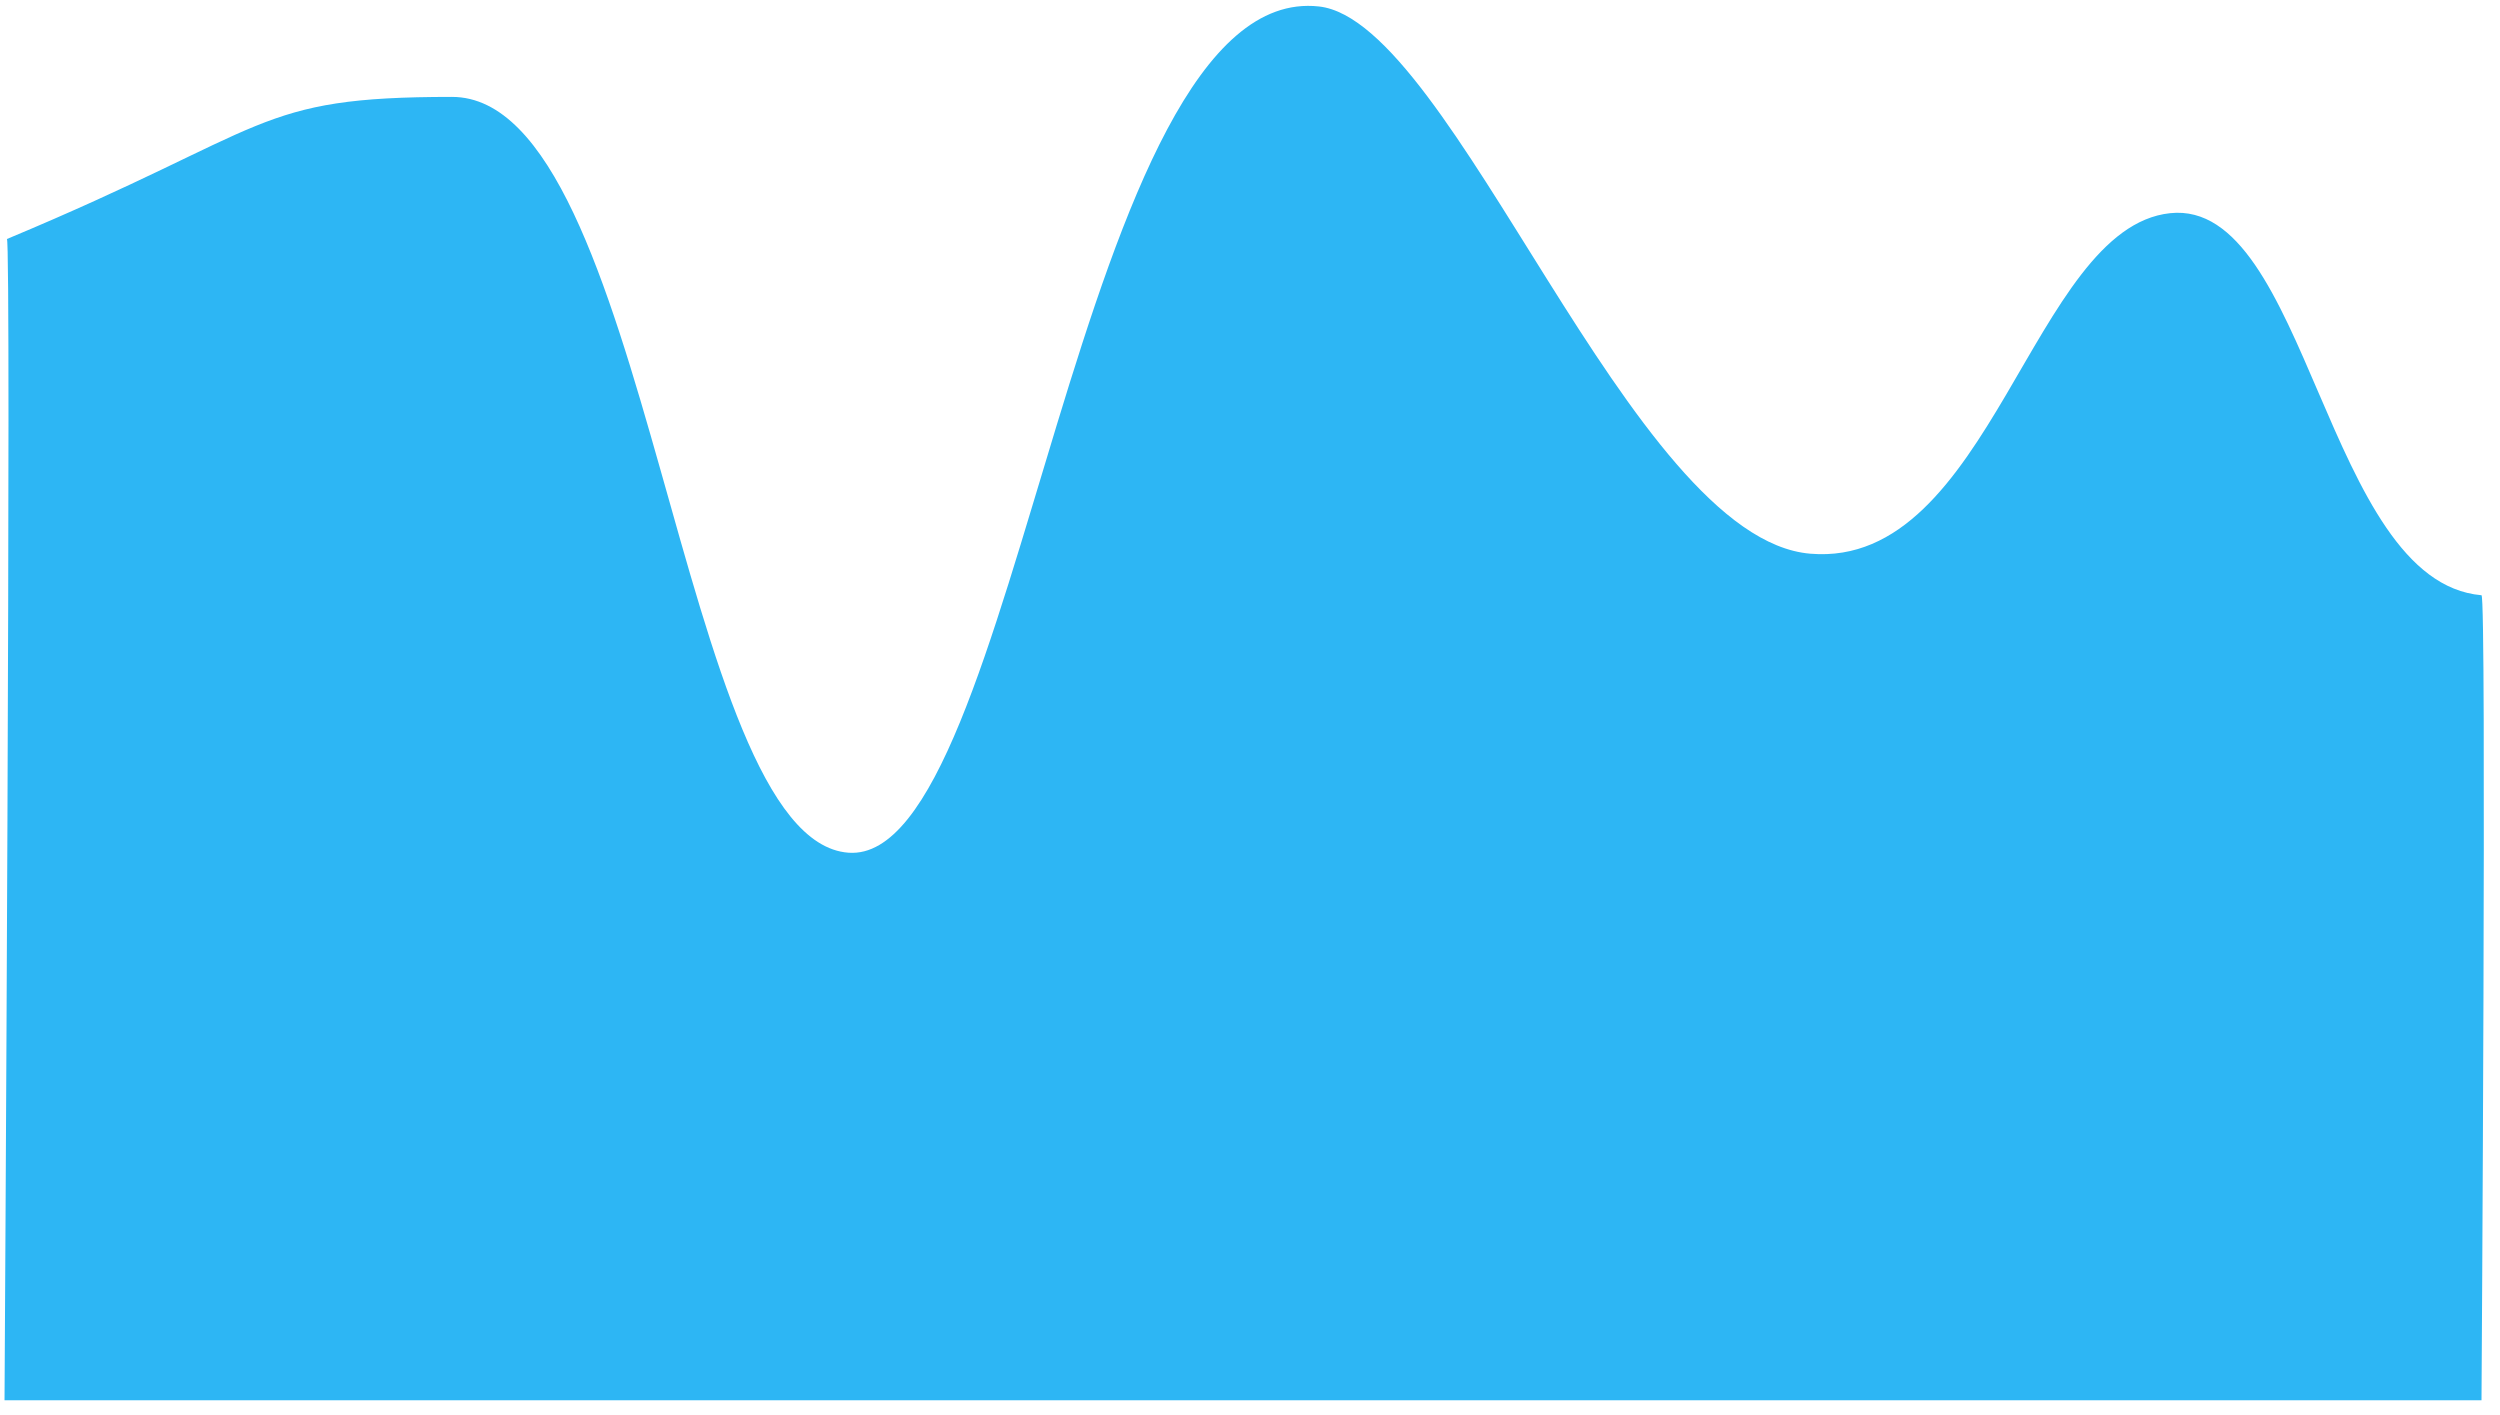
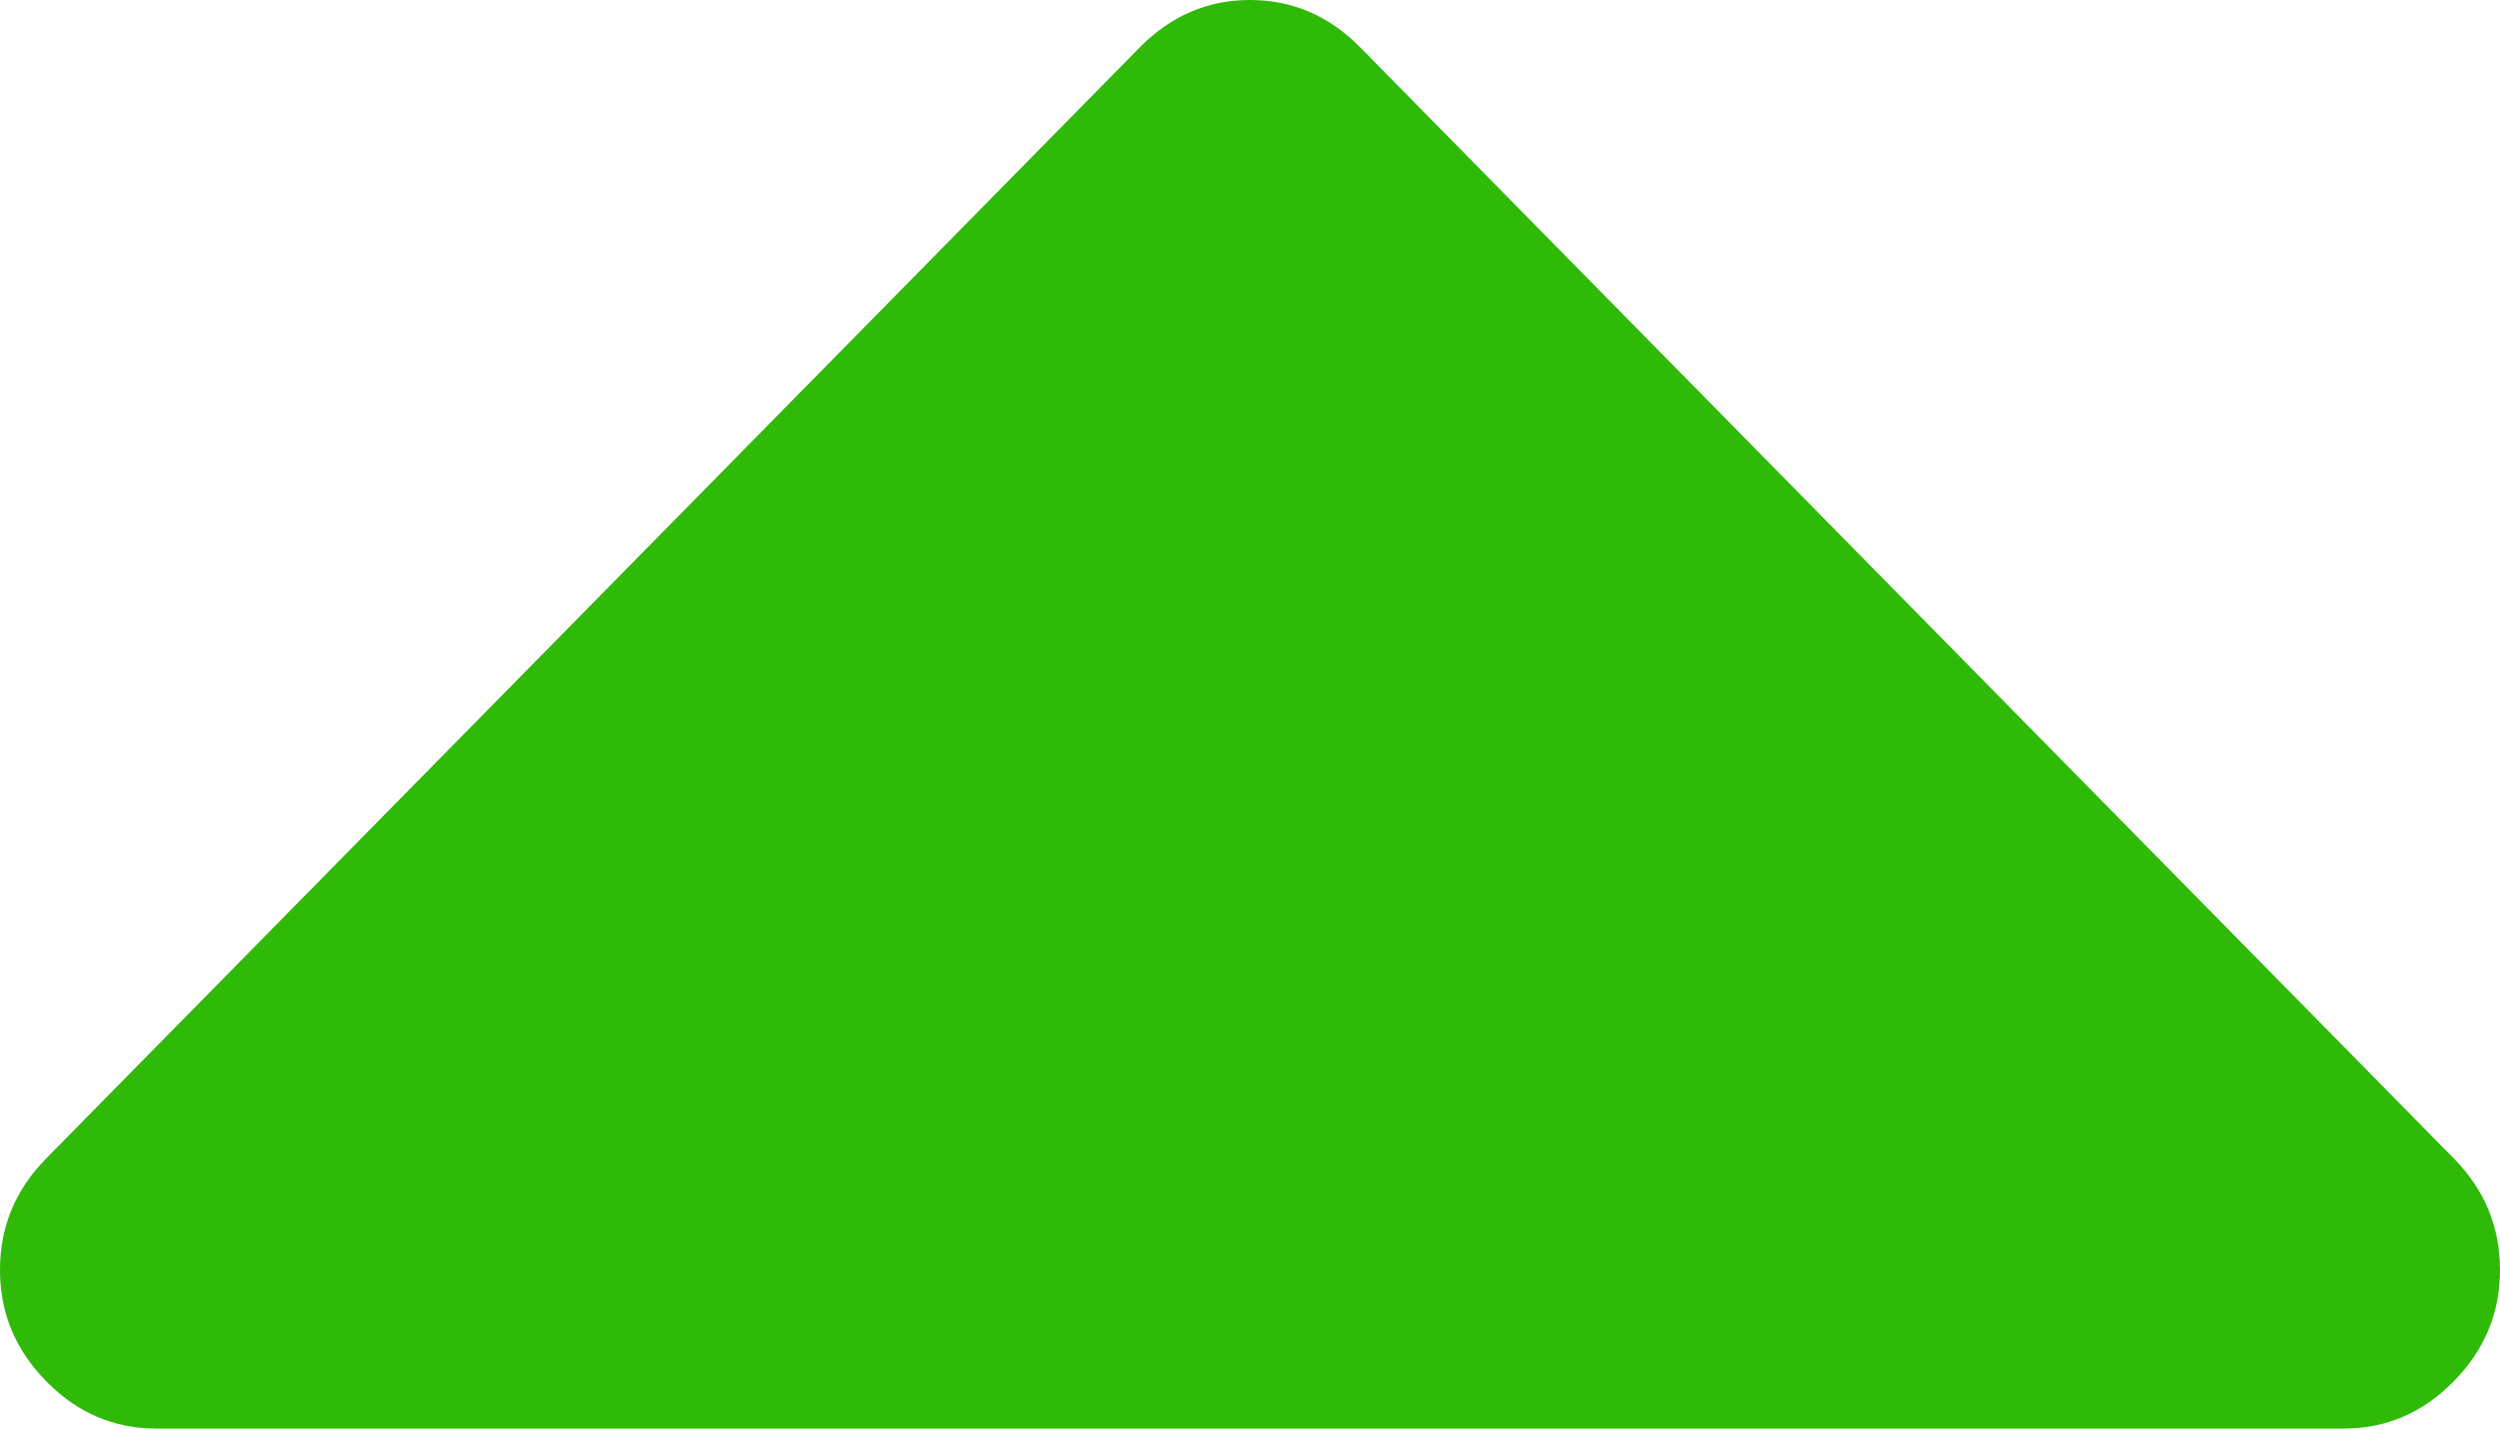
- <svg xmlns="http://www.w3.org/2000/svg" version="1.1" width="258px" height="146px">
-   <g transform="matrix(1 0 0 1 -1430 -1940 )">
-     <path d="M 256.091 144.508  L 0.467 144.508  C 0.467 144.508  1.19 24.667  0.714 24.667  C 28.289 13.154  26.176 10  46.641 10  C 67.106 10  69.938 86.711  87.57 88  C 105.203 89.289  111.118 -2.091  136.115 0.667  C 150.011 2.2  168.227 55.598  186.835 57.143  C 205.443 58.687  209.739 23.511  223.957 22  C 238.176 20.489  239.975 60.029  256.091 61.429  C 256.632 61.362  256.091 144.508  256.091 144.508  Z " fill-rule="nonzero" fill="#2db6f4" stroke="none" transform="matrix(1 0 0 1 1430 1940 )" />
+ <svg xmlns="http://www.w3.org/2000/svg" version="1.1" width="7px" height="4px">
+   <g transform="matrix(1 0 0 1 -585 -3478 )">
+     <path d="M 6.87 3.868  C 6.957 3.78  7 3.676  7 3.556  C 7 3.435  6.957 3.331  6.87 3.243  L 3.808 0.132  C 3.721 0.044  3.618 0  3.5 0  C 3.382 0  3.279 0.044  3.192 0.132  L 0.13 3.243  C 0.043 3.331  0 3.435  0 3.556  C 0 3.676  0.043 3.78  0.13 3.868  C 0.216 3.956  0.319 4  0.438 4  L 6.562 4  C 6.681 4  6.784 3.956  6.87 3.868  Z " fill-rule="nonzero" fill="#2eba07" stroke="none" transform="matrix(1 0 0 1 585 3478 )" />
  </g>
</svg>
